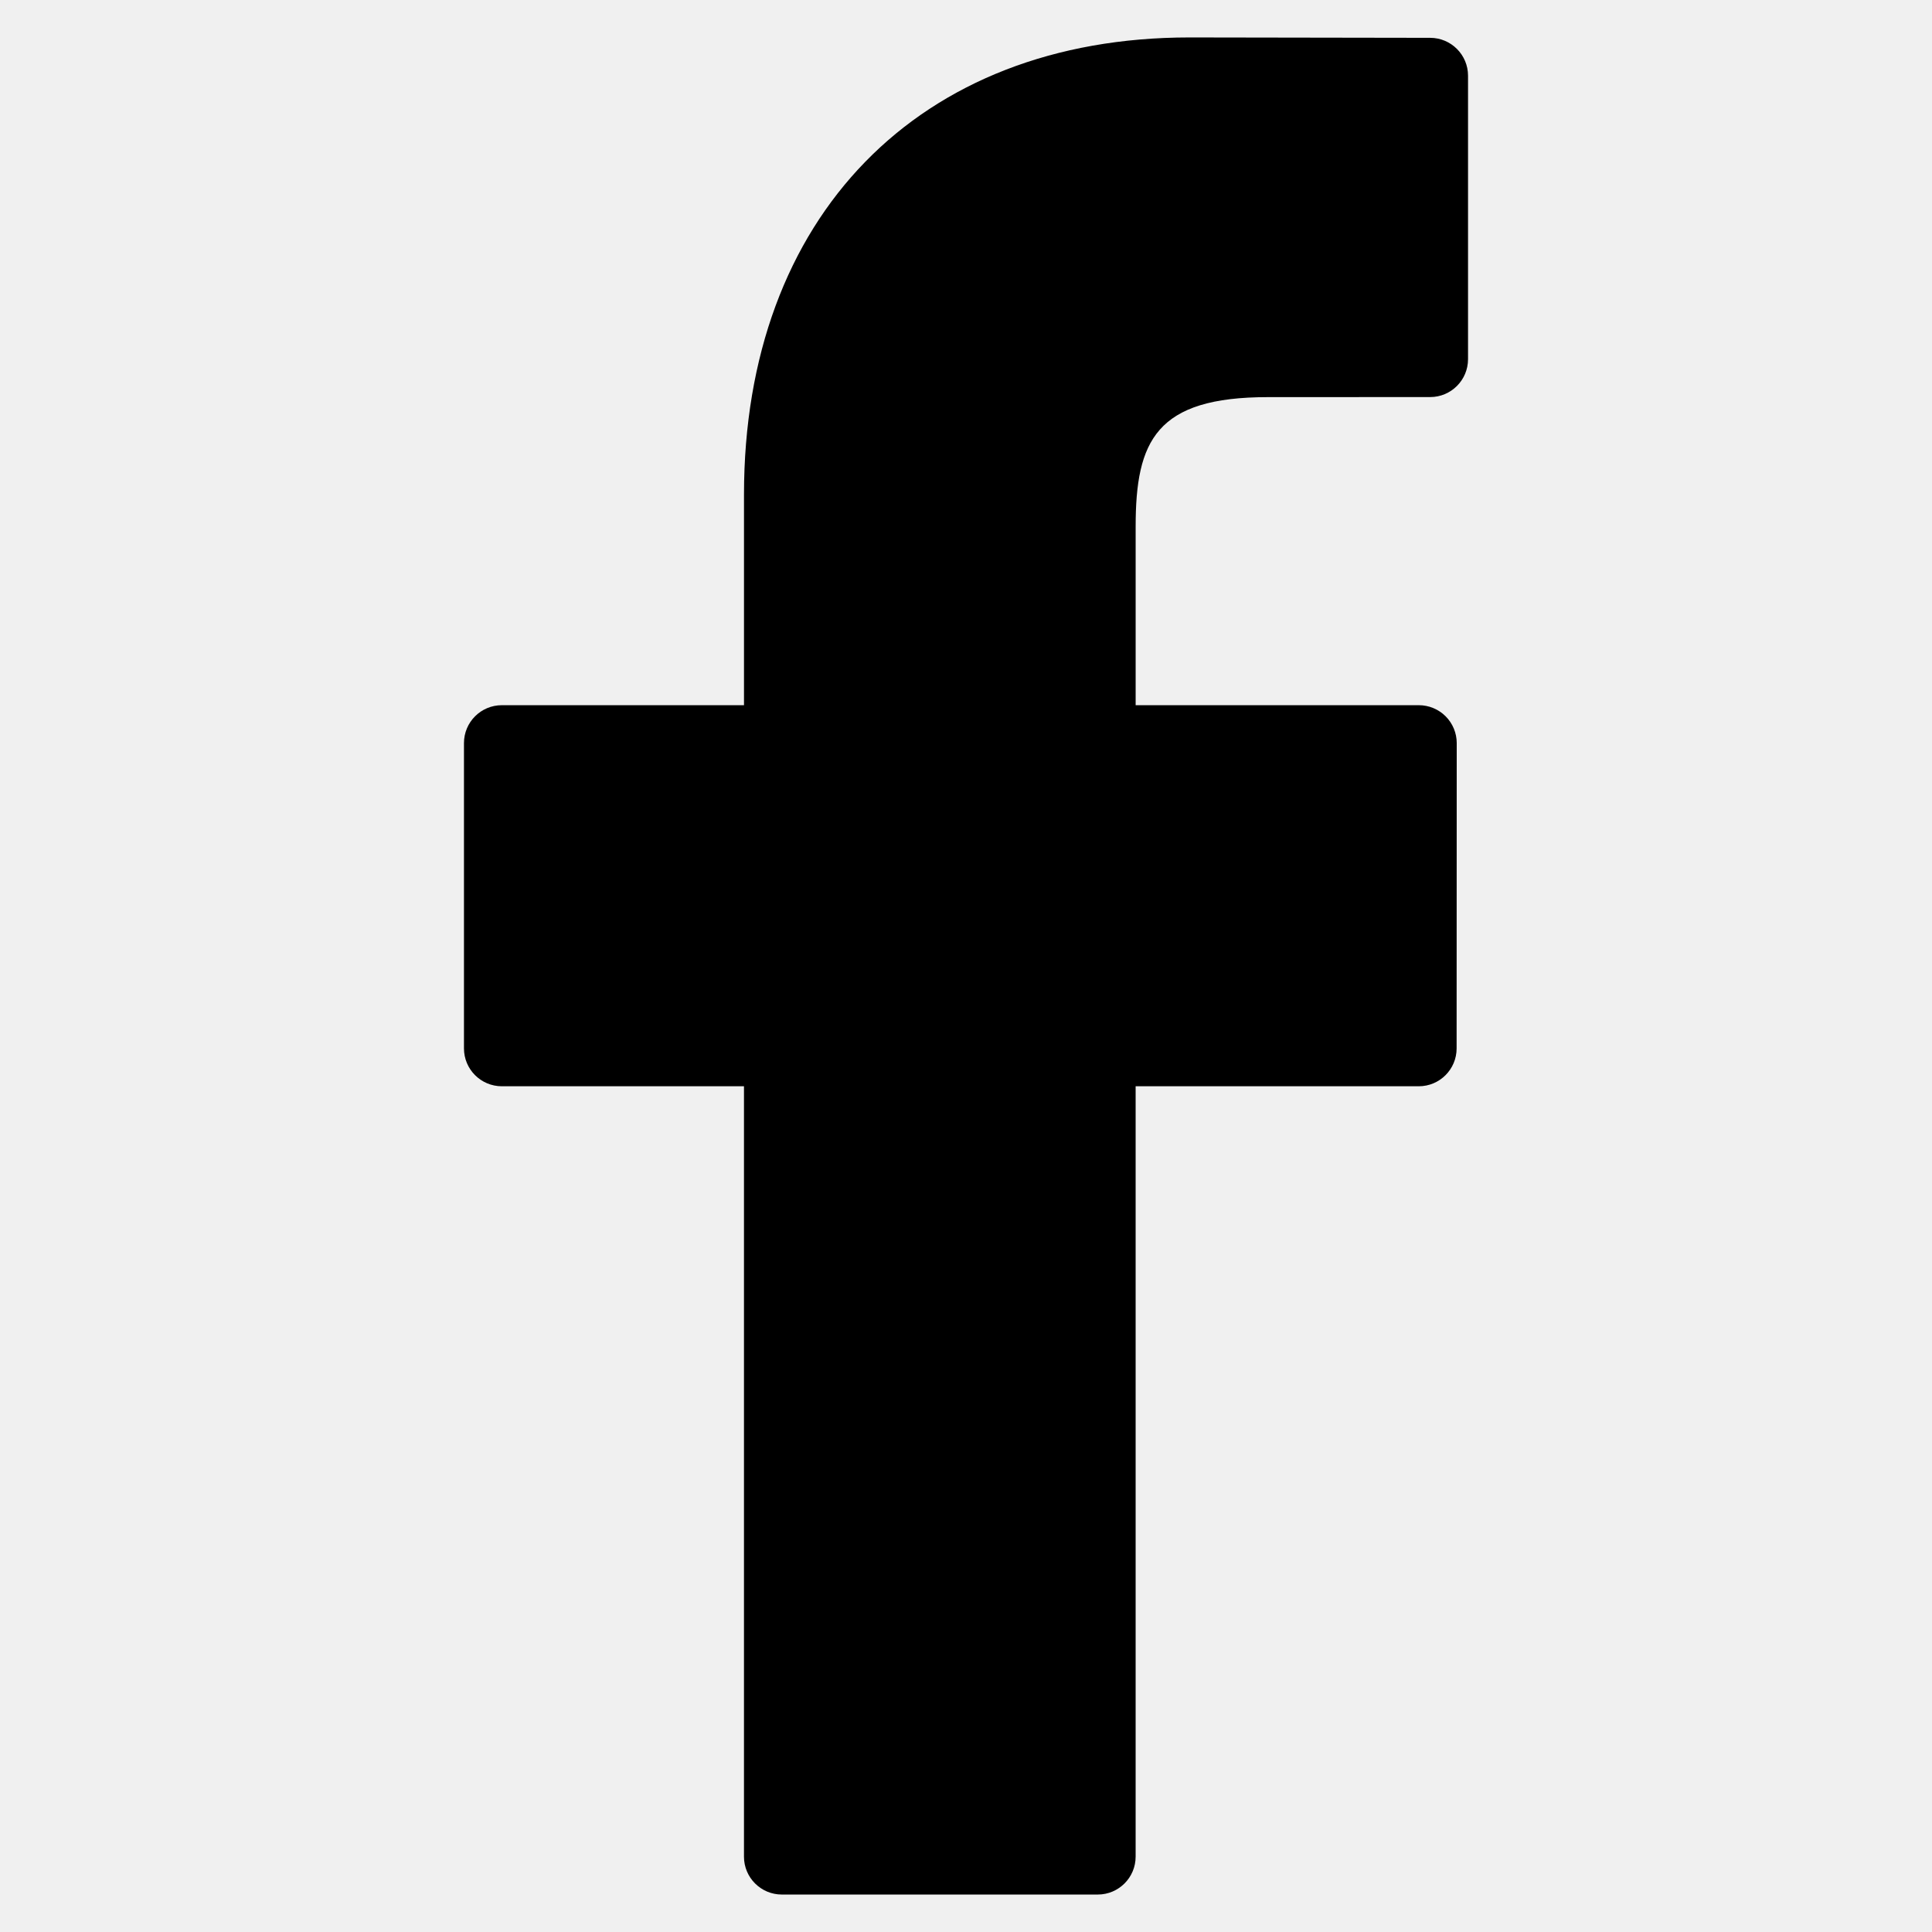
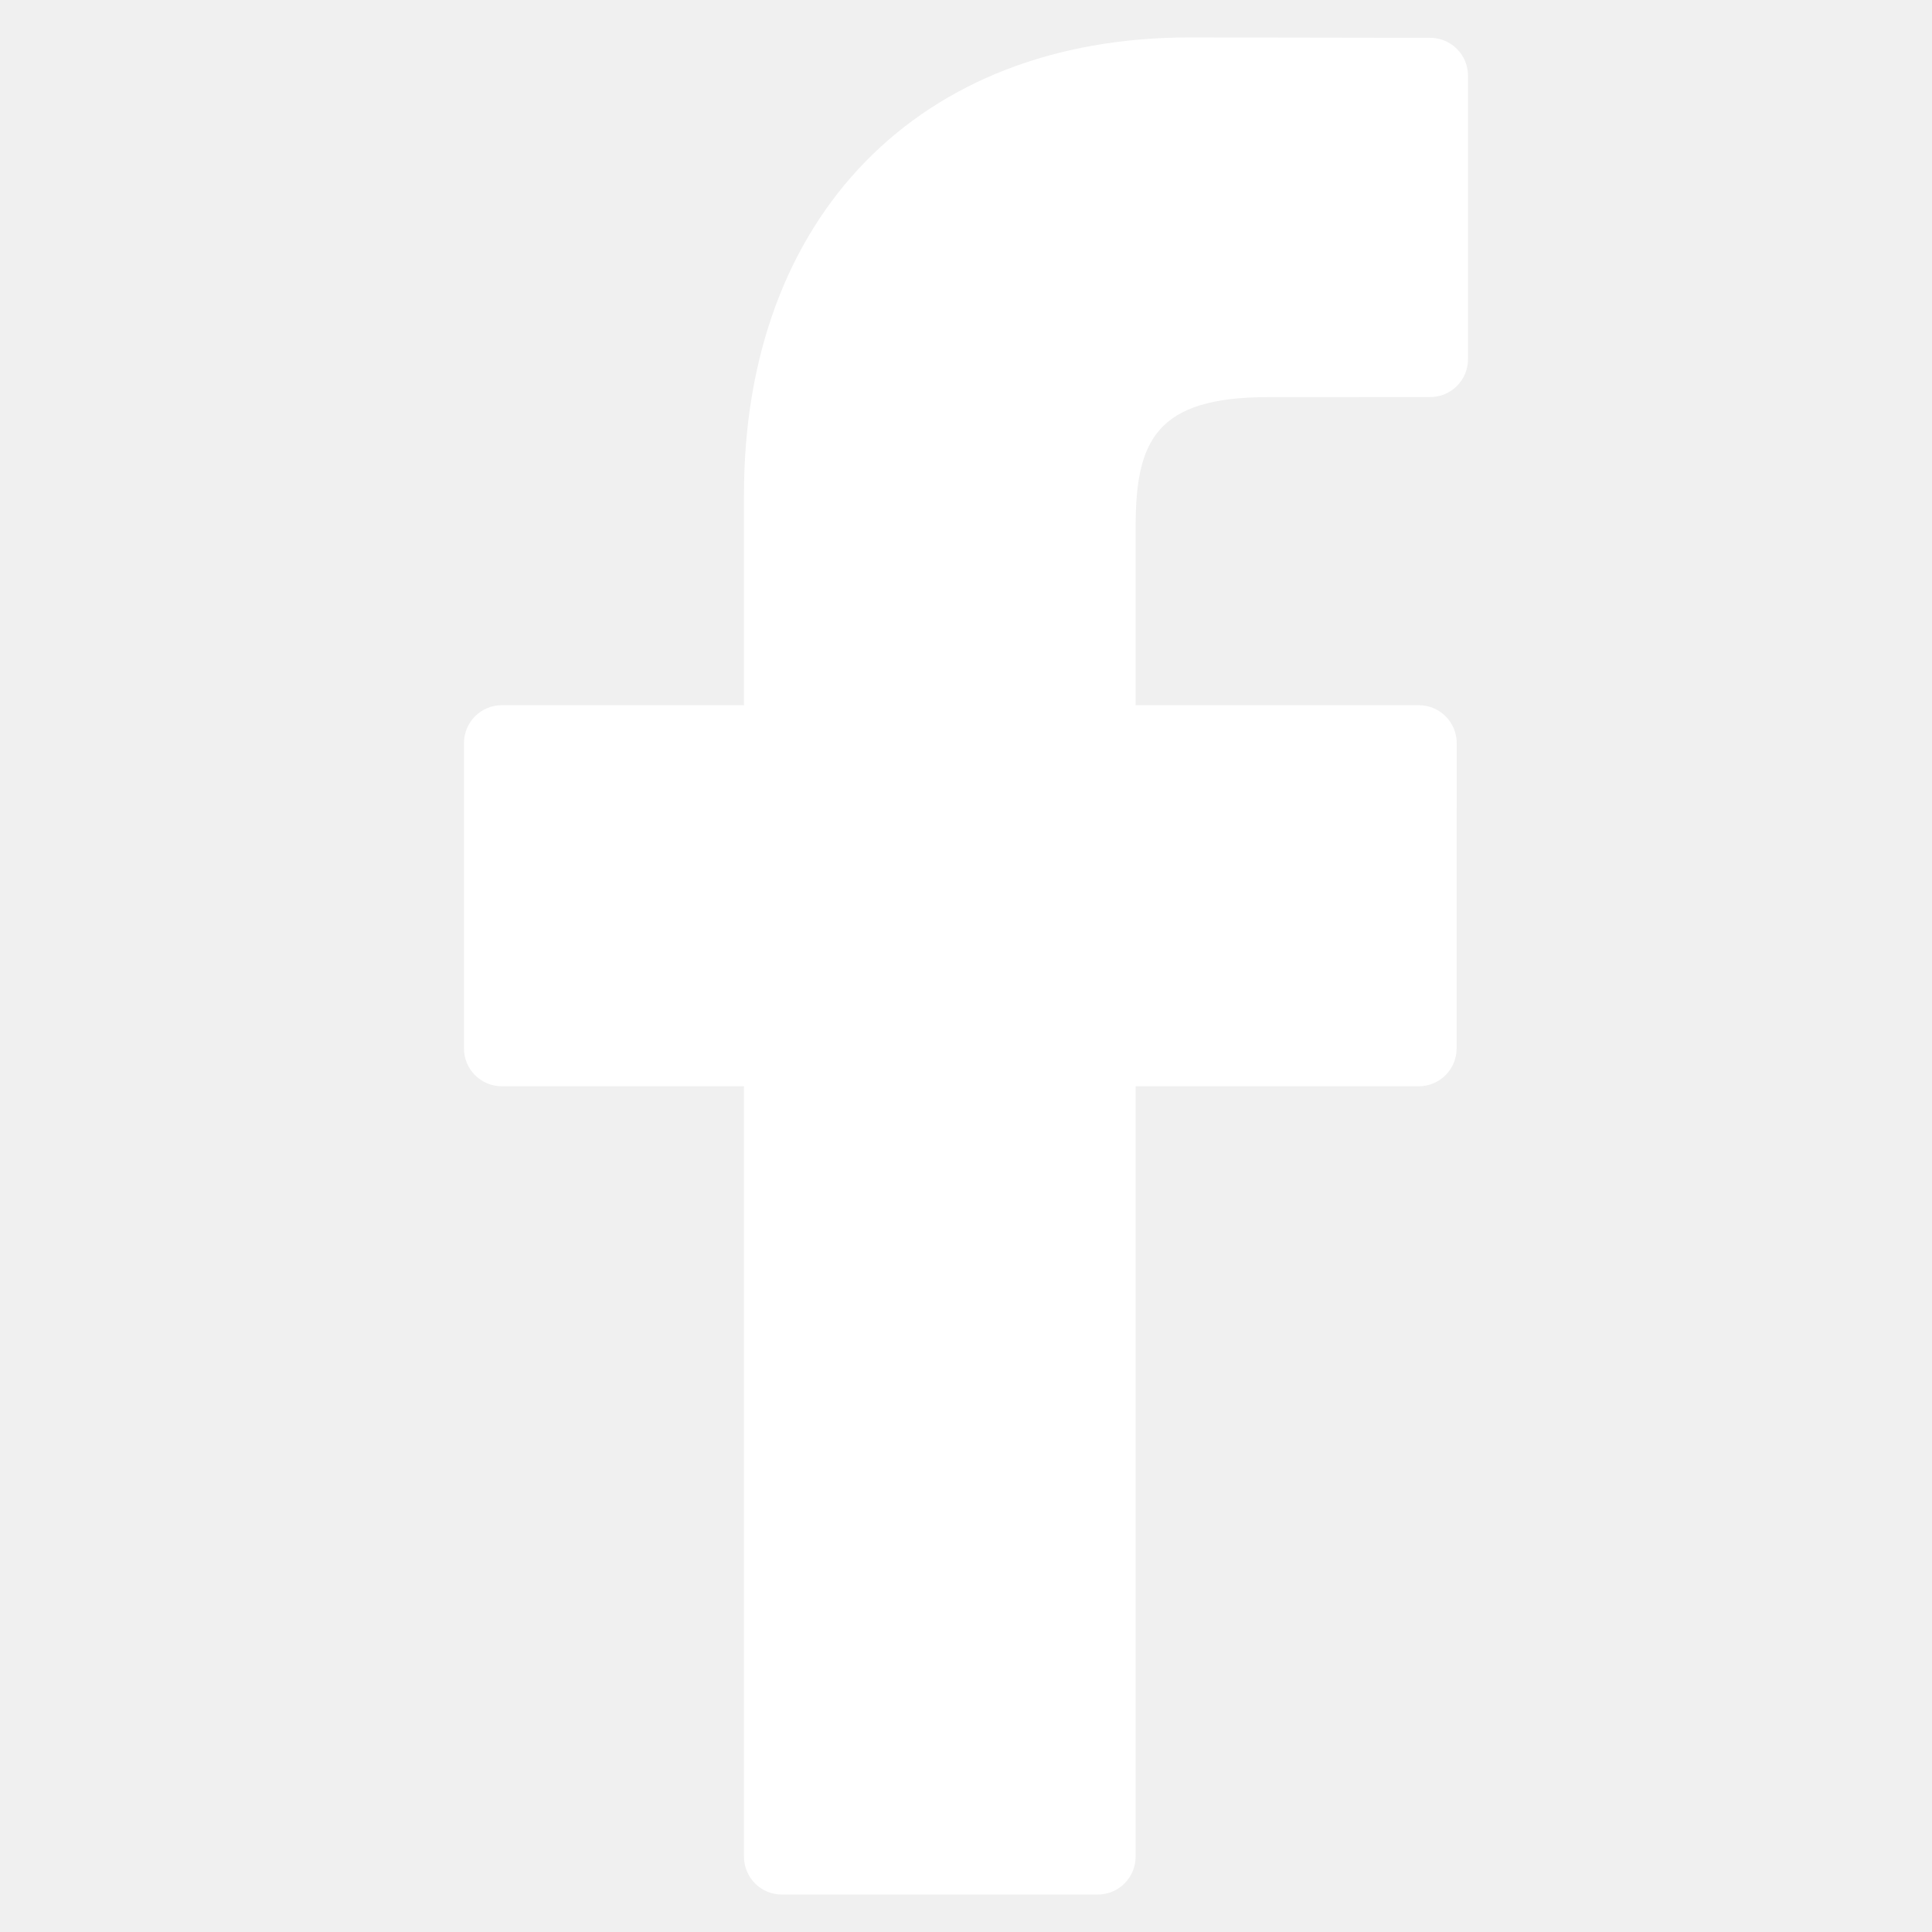
<svg xmlns="http://www.w3.org/2000/svg" version="1.1" id="Layer_2" x="0px" y="0px" width="100px" height="100px" viewBox="0 0 100 100" enable-background="new 0 0 100 100" xml:space="preserve">
-   <path d="M74.028,1.958l-12.466-0.02c-14.004,0-23.053,9.285-23.053,23.656v10.907H25.975c-1.083,0-1.96,0.878-1.96,1.961v15.803  c0,1.083,0.878,1.96,1.96,1.96h12.533v39.876c0,1.083,0.877,1.96,1.96,1.96H56.82c1.083,0,1.96-0.878,1.96-1.96V56.225h14.654  c1.083,0,1.96-0.877,1.96-1.96L75.4,38.462c0-0.52-0.207-1.018-0.574-1.386c-0.368-0.368-0.867-0.575-1.387-0.575H58.781v-9.246  c0-4.444,1.059-6.7,6.847-6.7l8.398-0.003c1.082,0,1.959-0.878,1.959-1.96V3.918C75.985,2.837,75.109,1.96,74.028,1.958z" />
+   <path fill="#FFFFFF" d="M74.027,1.958l-12.465-0.02c-14.004,0-23.054,9.285-23.054,23.656v10.907H25.975  c-1.083,0-1.96,0.878-1.96,1.961v15.804c0,1.082,0.878,1.959,1.96,1.959h12.533v39.877c0,1.082,0.877,1.959,1.96,1.959H56.82  c1.082,0,1.959-0.877,1.959-1.959V56.225h14.654c1.084,0,1.961-0.877,1.961-1.959L75.4,38.462c0-0.52-0.207-1.018-0.574-1.386  c-0.368-0.368-0.867-0.575-1.387-0.575H58.781v-9.246c0-4.444,1.059-6.7,6.847-6.7l8.397-0.003c1.082,0,1.959-0.878,1.959-1.96  V3.918C75.984,2.837,75.109,1.96,74.027,1.958z" />
</svg>
